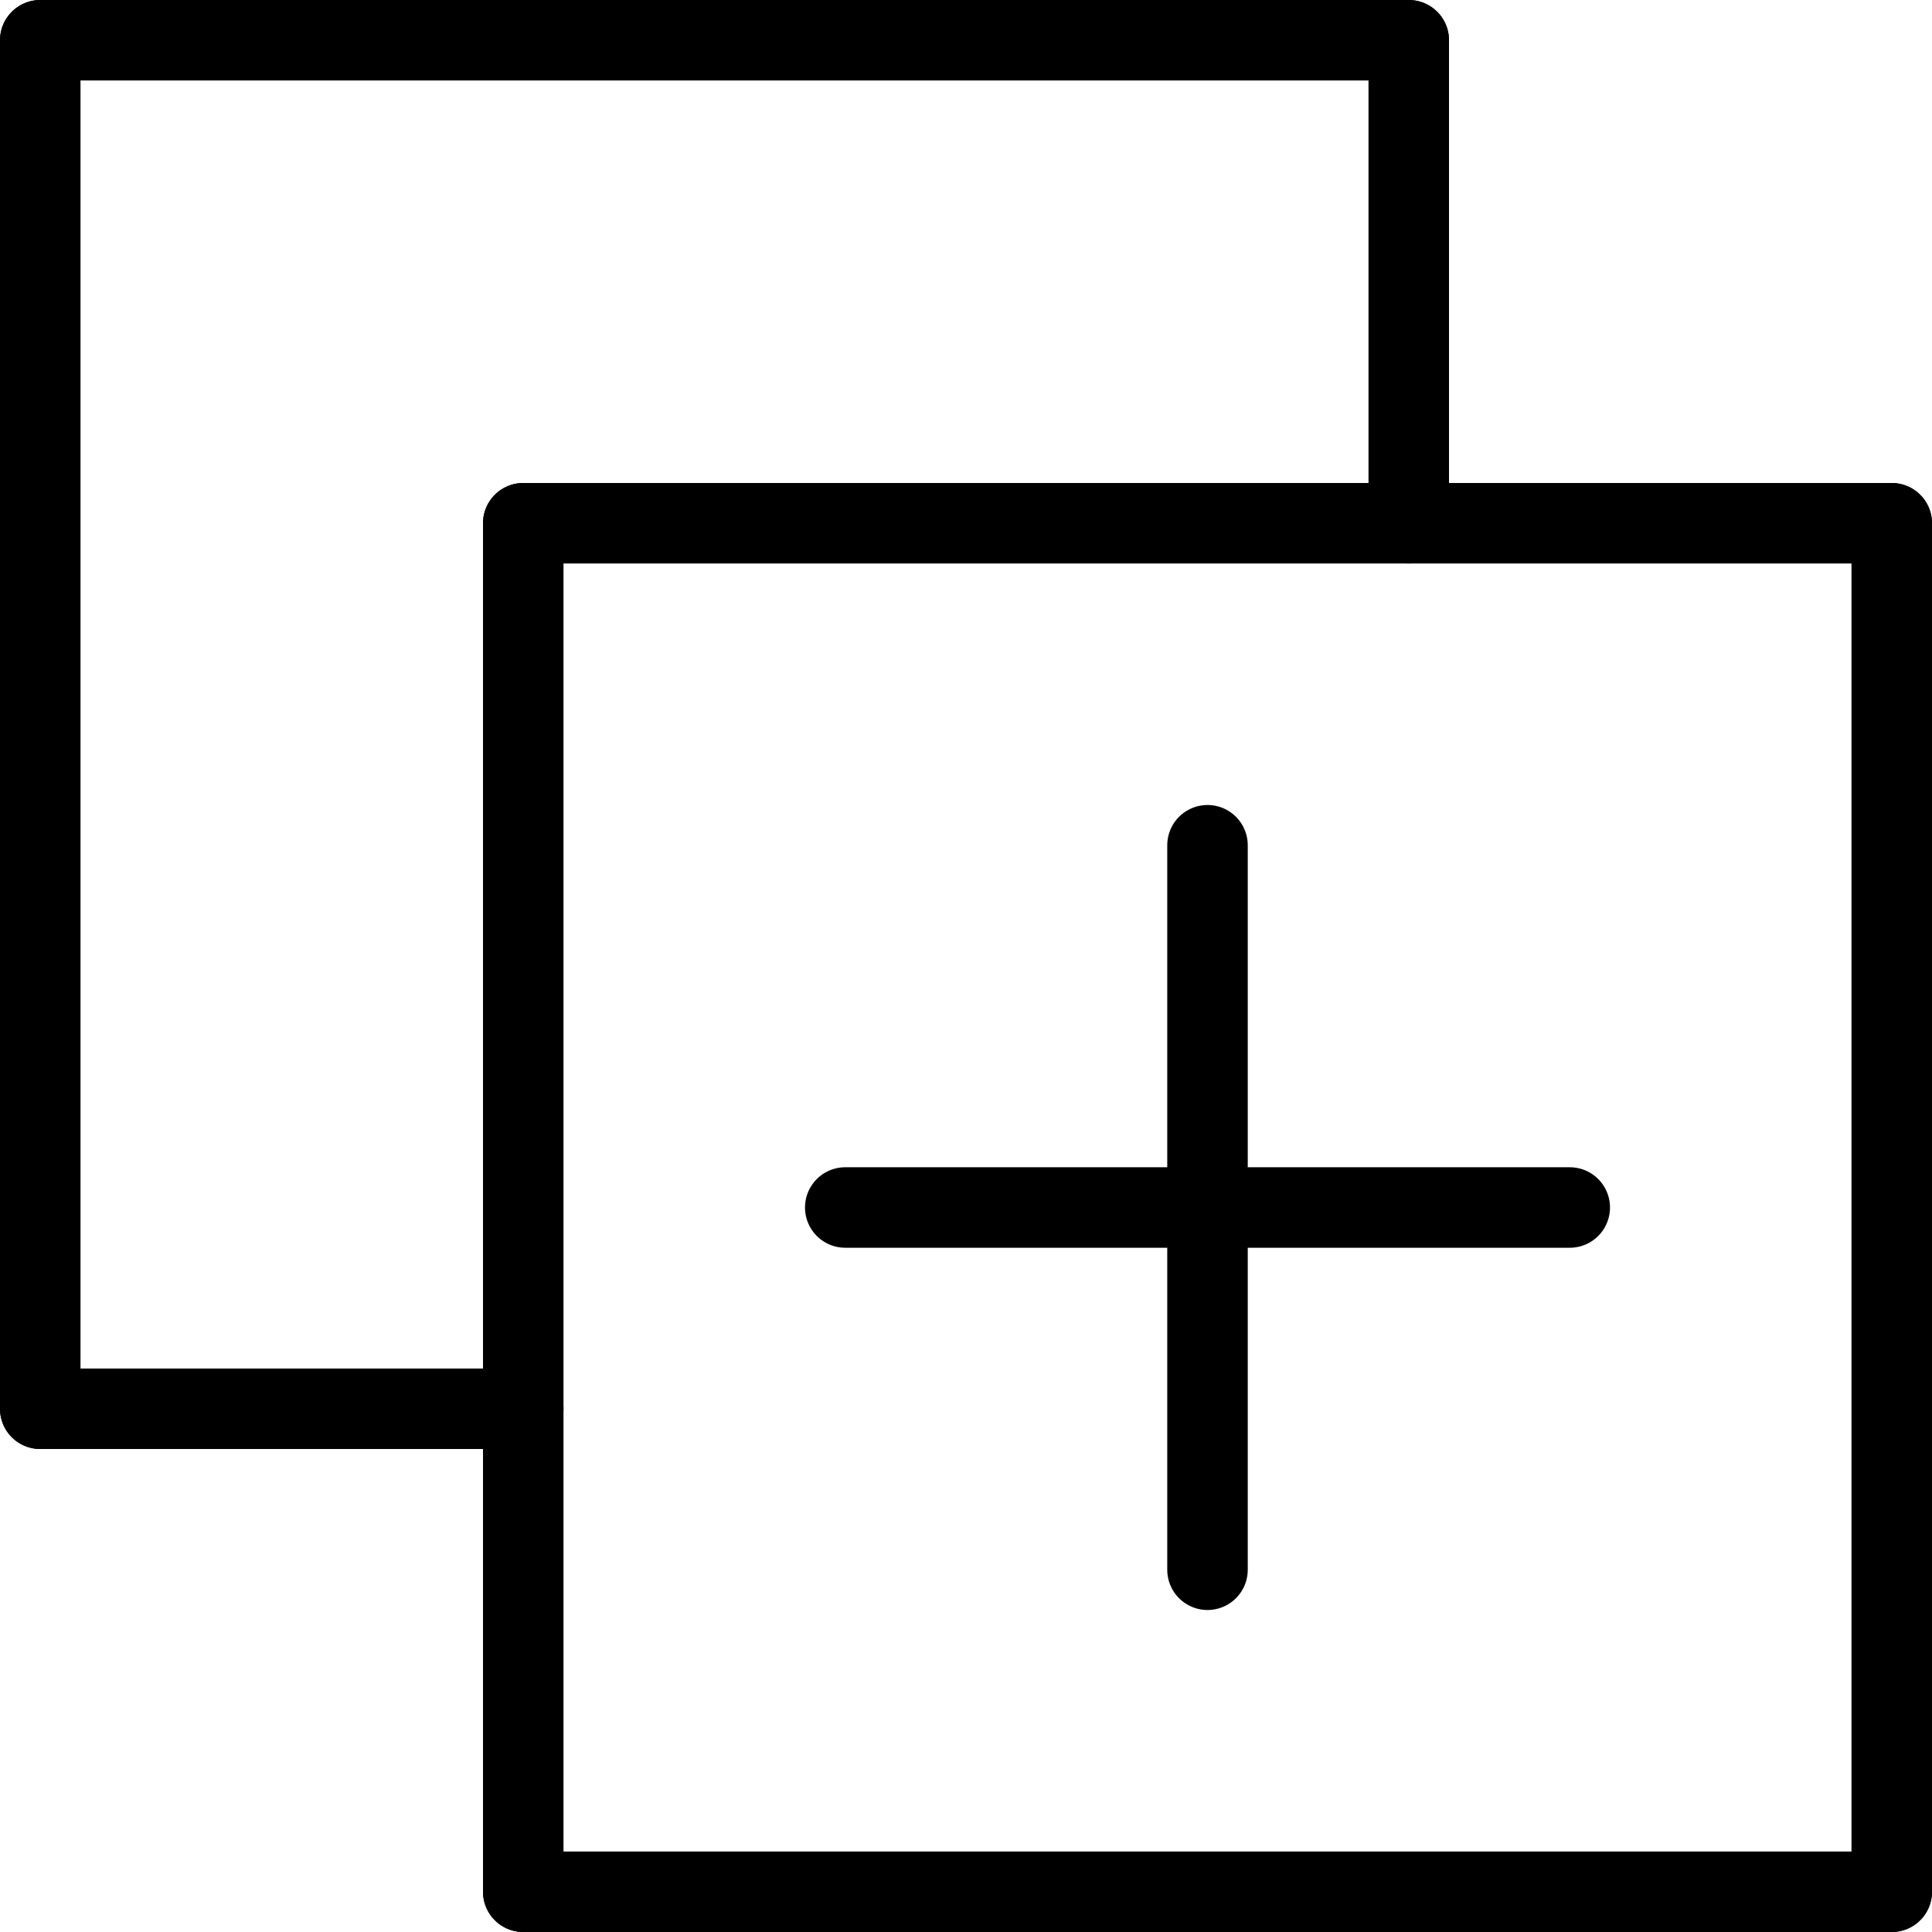
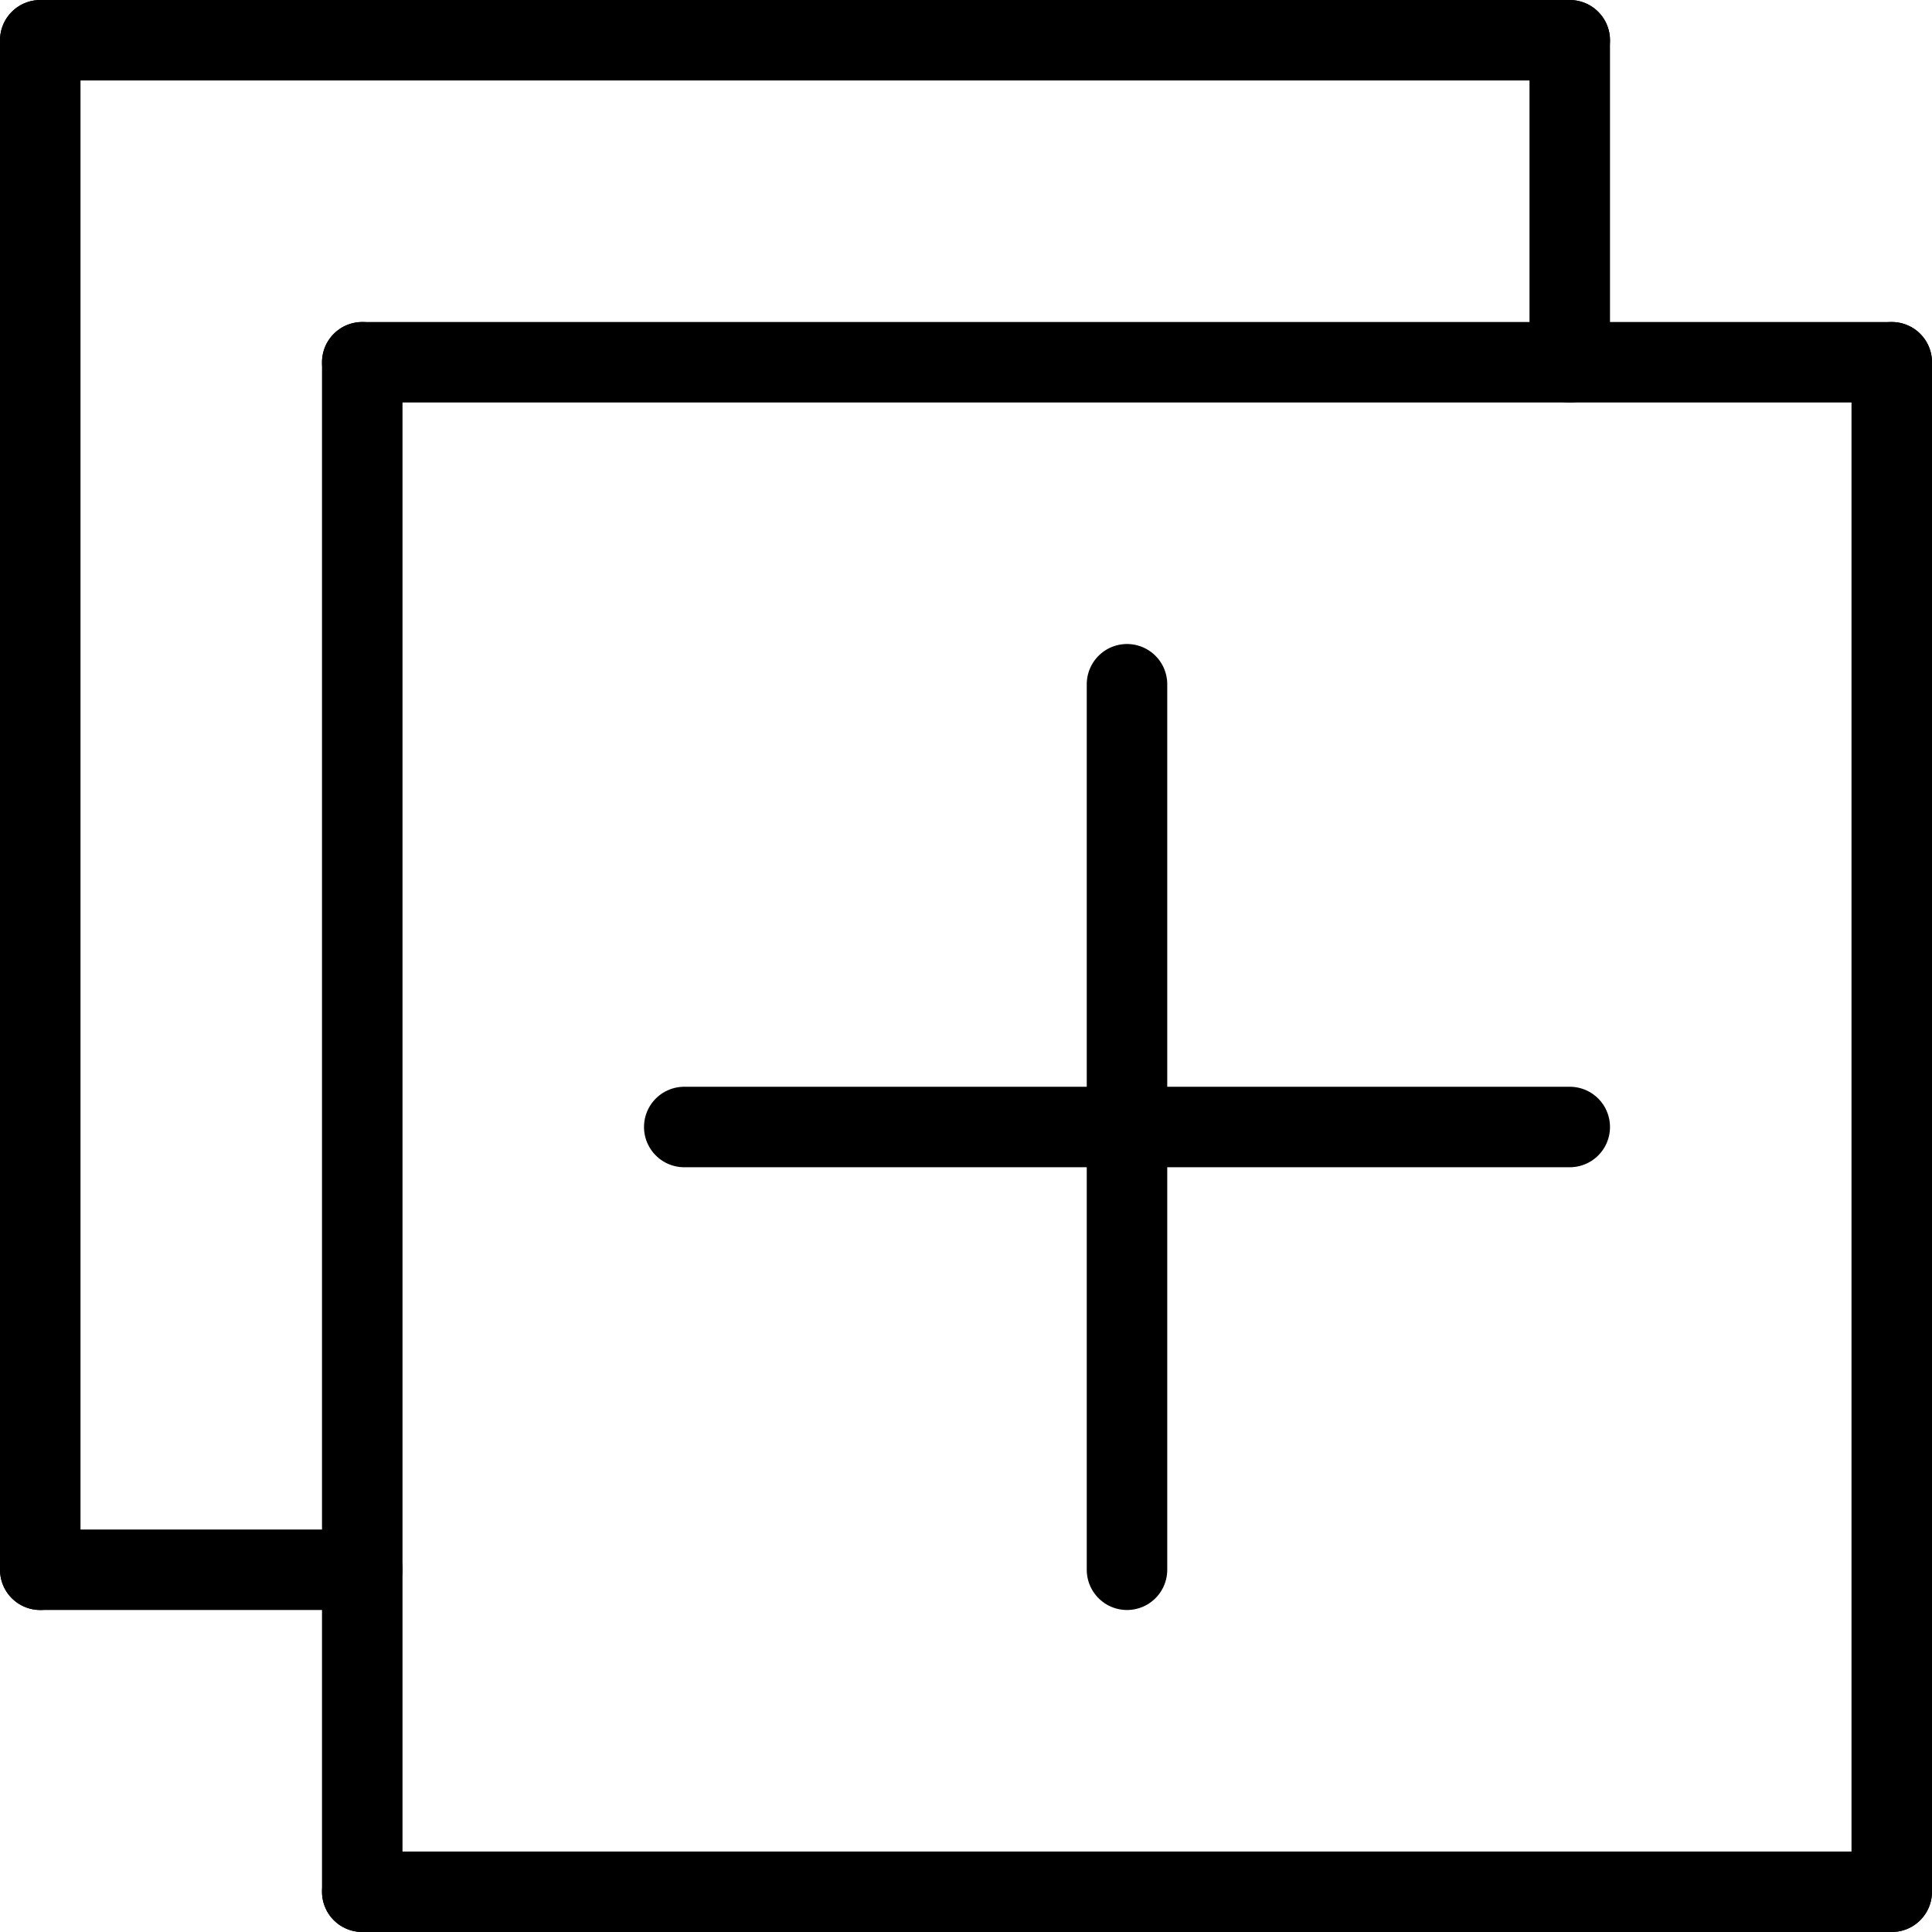
<svg xmlns="http://www.w3.org/2000/svg" width="100%" height="100%" viewBox="0 0 48 48" version="1.1">
  <defs />
  <g id="Page-1" stroke="none" stroke-width="1" fill="none" fill-rule="evenodd" stroke-linecap="round">
    <g id="Group" stroke="#000000" stroke-width="2">
-       <path d="M47,47 L47,13" id="Line" transform="translate(47, 30) scale(-1, 1) translate(-47, -30) " />
-       <path d="M13,47 L13,13" id="Line" transform="translate(13, 30) scale(-1, 1) translate(-13, -30) " />
-       <path d="M30,30 L30,-4" id="Line" transform="translate(30, 13) scale(-1, 1) rotate(90) translate(-30, -13) " />
-       <path d="M30,21 L30,39" id="Line" />
-       <path d="M30,21 L30,39" id="Line" transform="translate(30, 30) rotate(90) translate(-30, -30) " />
-       <path d="M30,64 L30,30" id="Line" transform="translate(30, 47) scale(-1, 1) rotate(90) translate(-30, -47) " />
-       <path d="M35,13 L35,1" id="Line" transform="translate(35, 7) scale(-1, 1) translate(-35, -7) " />
-       <path d="M1,35 L1,1" id="Line" transform="translate(1, 18) scale(-1, 1) translate(-1, -18) " />
-       <path d="M18,18 L18,-16" id="Line" transform="translate(18, 1) scale(-1, 1) rotate(90) translate(-18, -1) " />
-       <path d="M7,41 L7,29" id="Line" transform="translate(6.5, 34.5) scale(-1, 1) rotate(90) translate(-6.5, -34.5) " />
+       <path d="M47,47 L47,9" id="Line" transform="translate(47, 28) scale(-1, 1) translate(-47, -28) " />
+       <path d="M9,47 L9,9" id="Line" transform="translate(9, 28) scale(-1, 1) translate(-9, -28) " />
+       <path d="M27.5,28.5 L27.5,-9.5" id="Line" transform="translate(28, 9.5) scale(-1, 1) rotate(90) translate(-28, -9.5) " />
+       <path d="M28,17 L28,39" id="Line" />
+       <path d="M28,17 L28,39" id="Line" transform="translate(28, 28) rotate(90) translate(-28, -28) " />
+       <path d="M28,66 L28,28" id="Line" transform="translate(28, 47) scale(-1, 1) rotate(90) translate(-28, -47) " />
+       <path d="M39,9 L39,1" id="Line" transform="translate(39, 5) scale(-1, 1) translate(-39, -5) " />
+       <path d="M1,39 L1,1" id="Line" transform="translate(1, 20) scale(-1, 1) translate(-1, -20) " />
+       <path d="M19.5,20.5 L19.5,-17.5" id="Line" transform="translate(20, 1.5) scale(-1, 1) rotate(90) translate(-20, -1.5) " />
+       <path d="M5,43 L5,35" id="Line" transform="translate(4.5, 38.5) scale(-1, 1) rotate(90) translate(-4.5, -38.5) " />
    </g>
  </g>
</svg>
